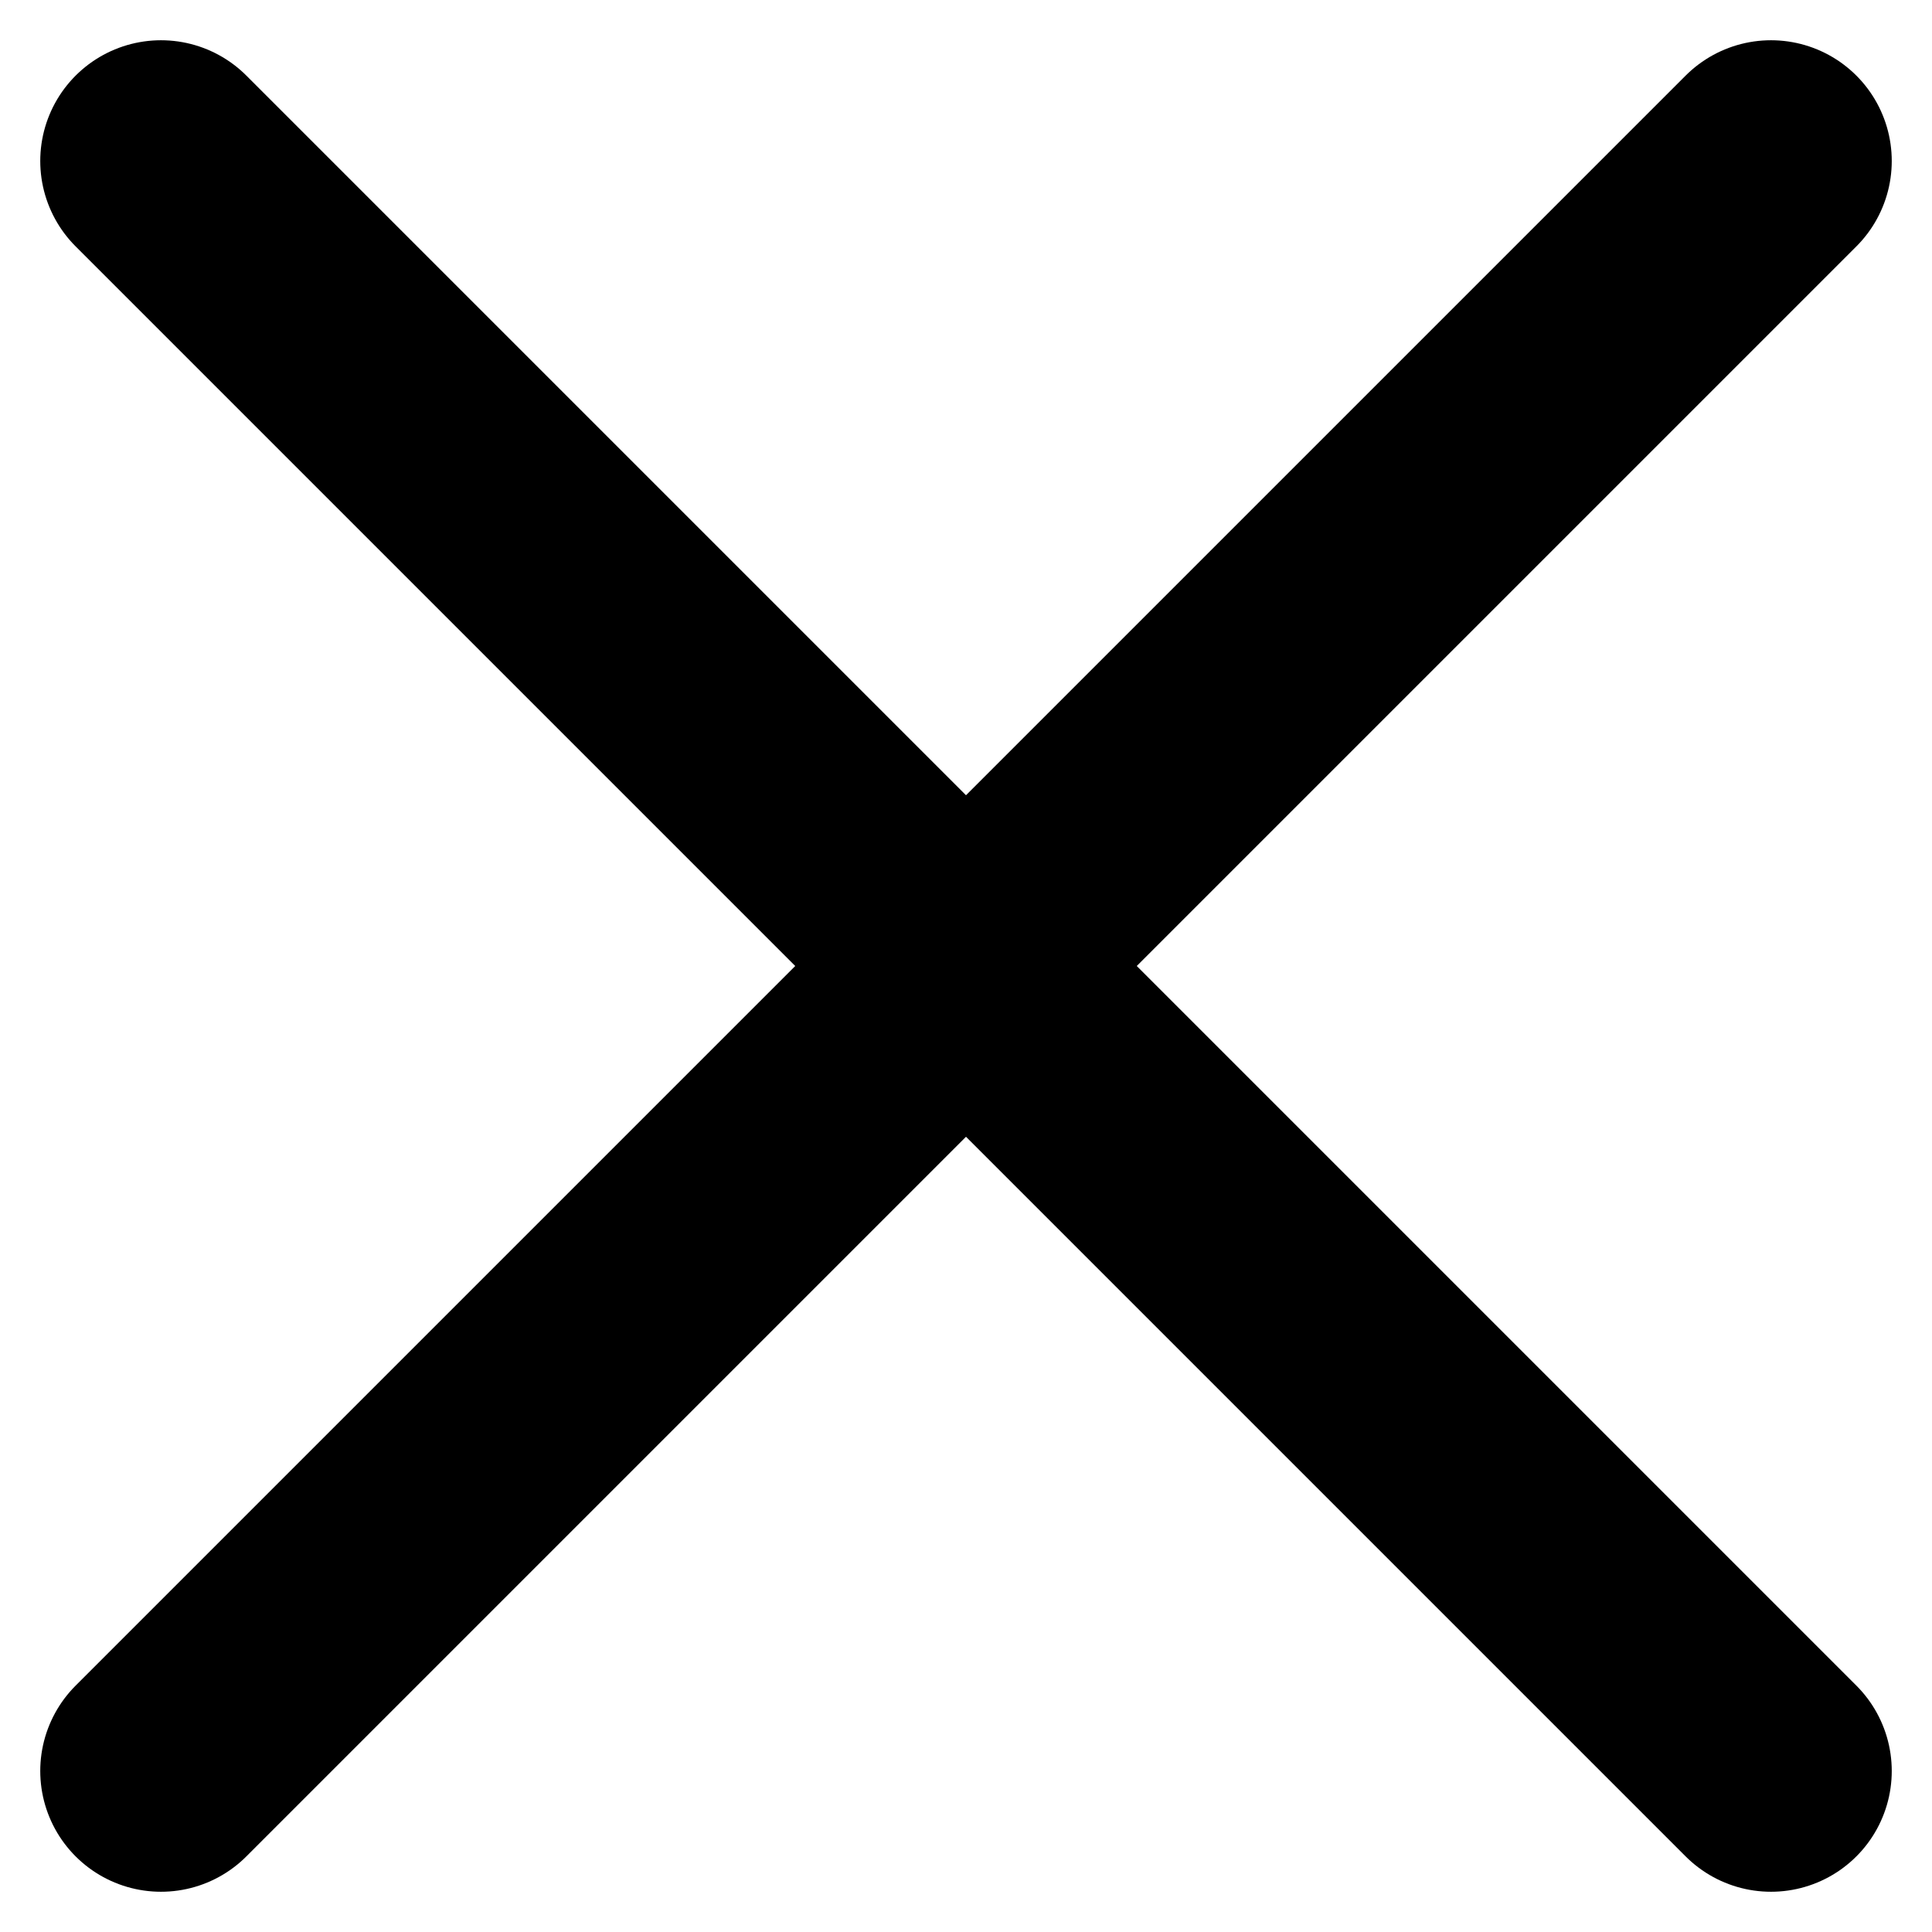
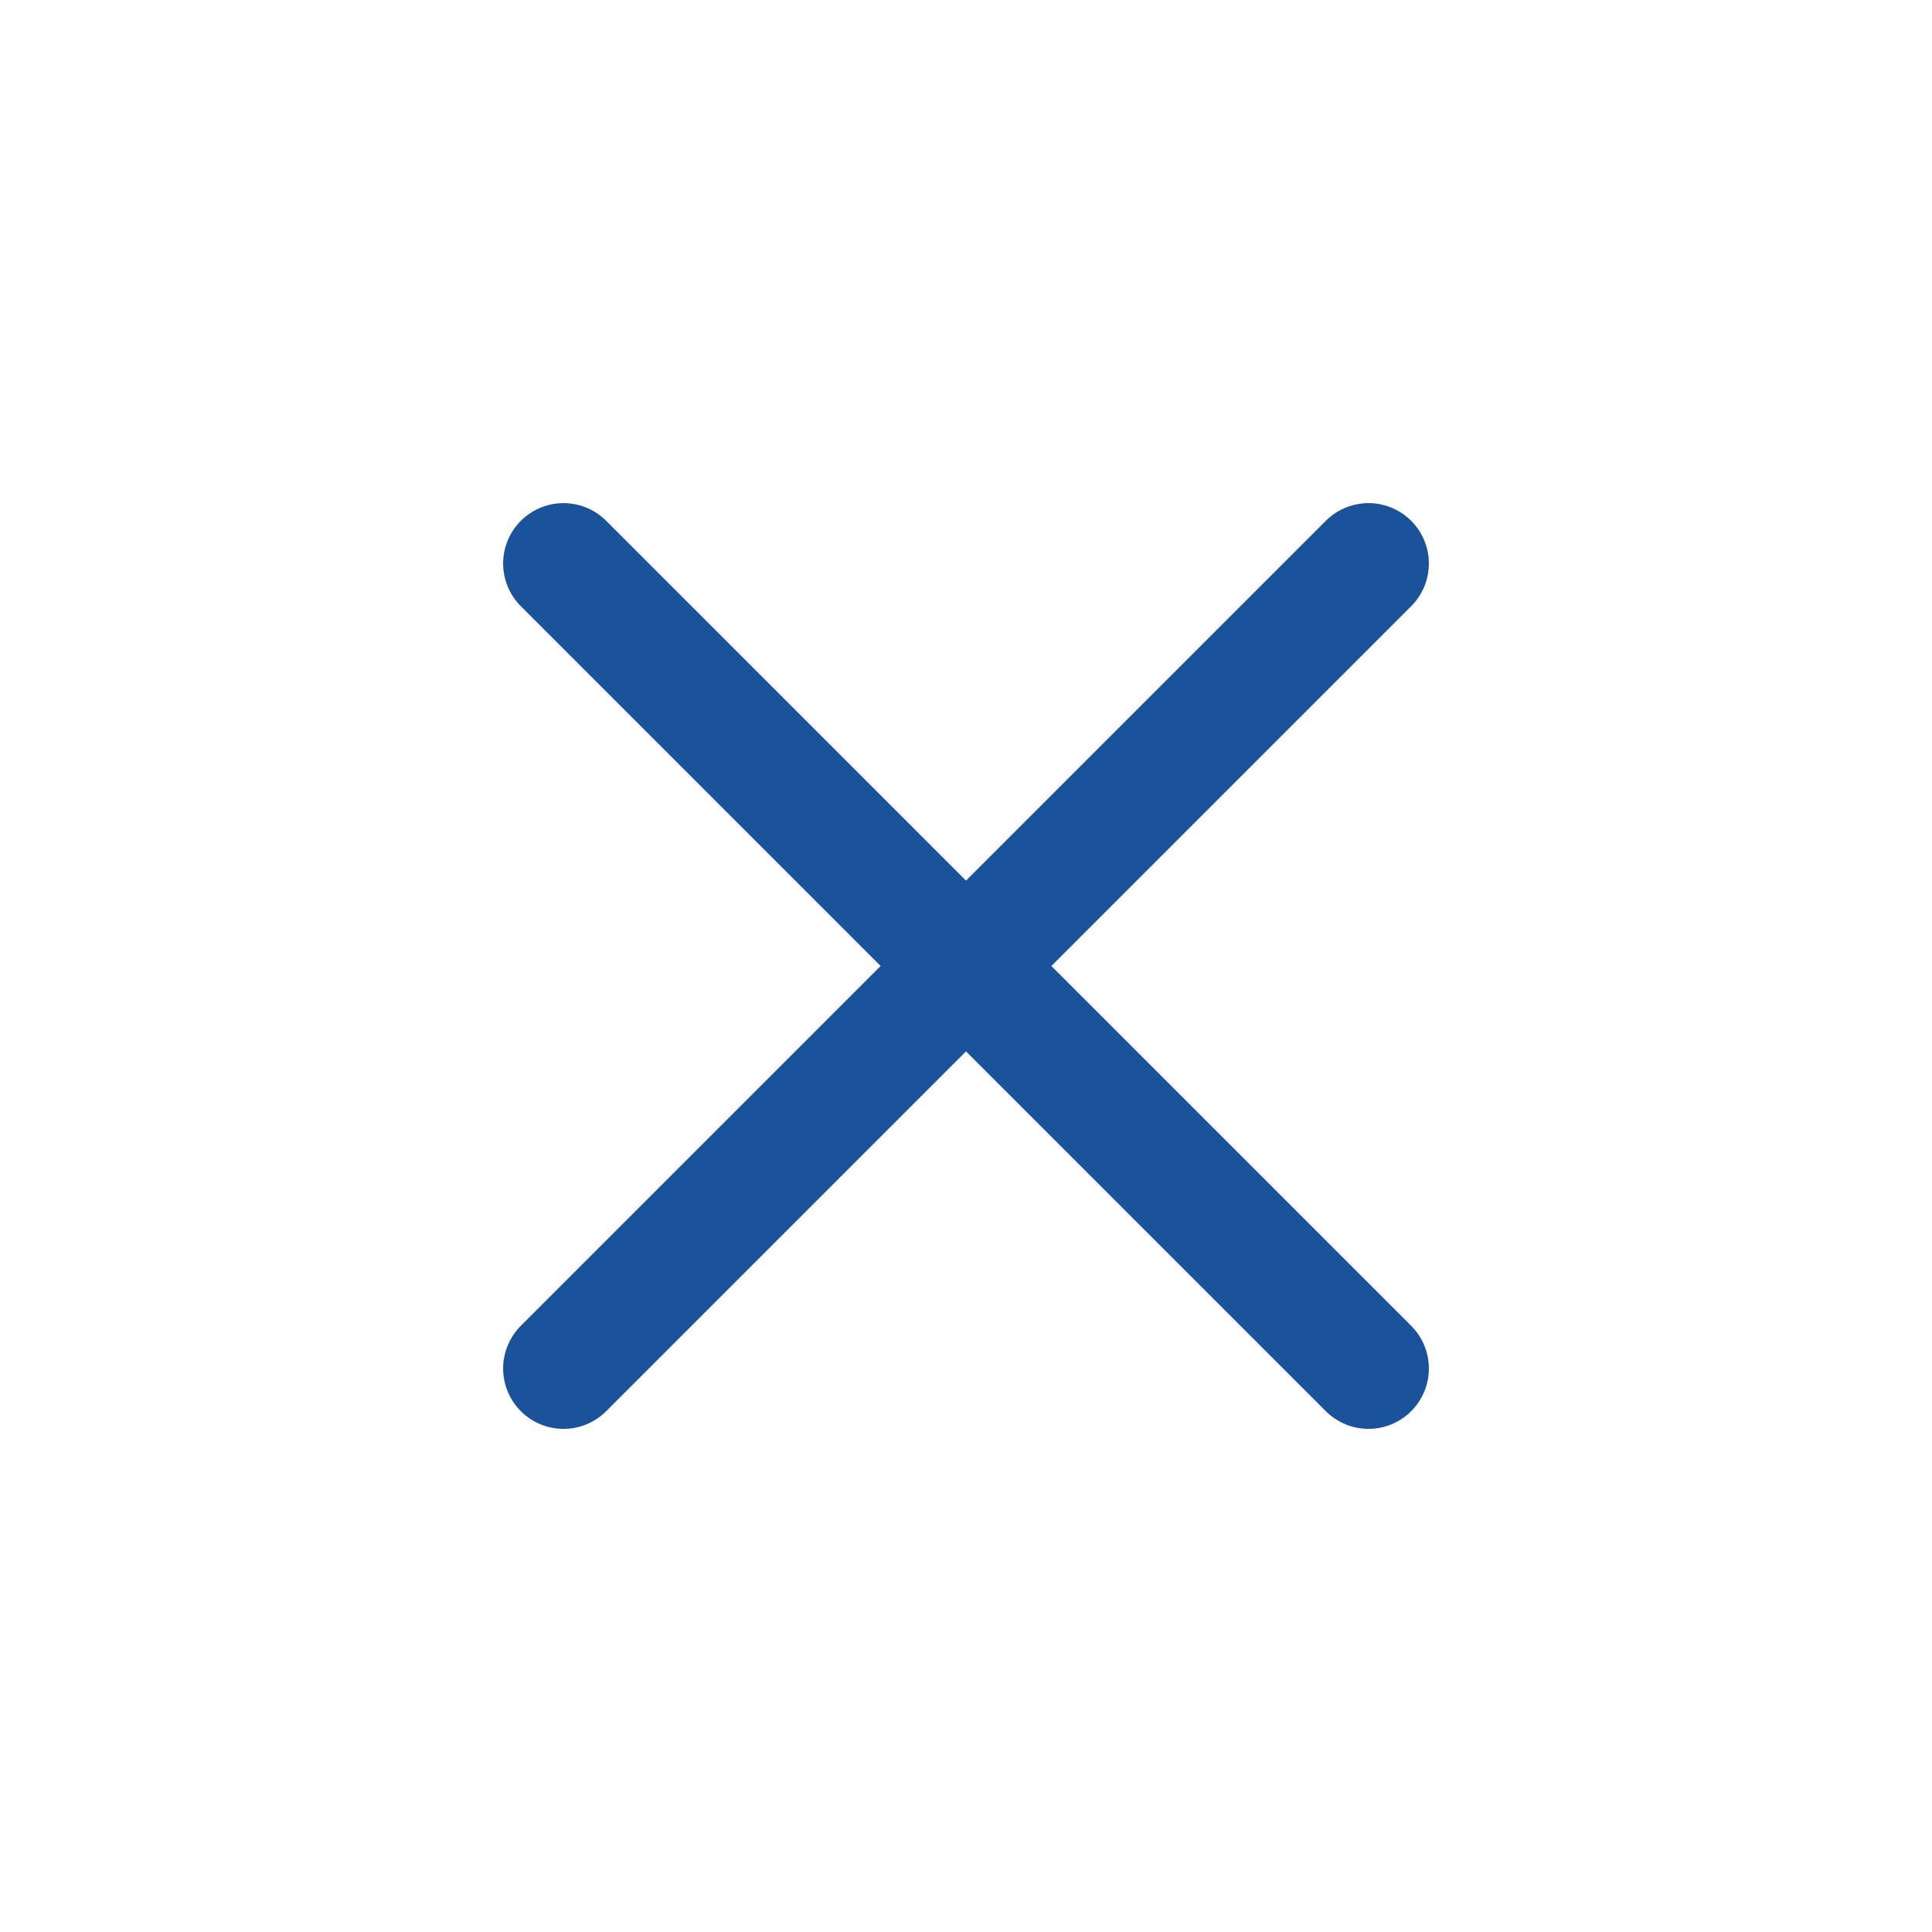
- <svg xmlns="http://www.w3.org/2000/svg" width="12" height="12" viewBox="0 0 12 12" fill="none">
-   <path d="M11 1L1 11M1 1L11 11" stroke="black" stroke-width="1.5" stroke-linecap="round" stroke-linejoin="round" />
+ <svg xmlns="http://www.w3.org/2000/svg" width="24" height="24" viewBox="0 0 24 24" fill="none">
+   <path d="M17 7L7 17M7 7L17 17" stroke="#1B539A" stroke-width="1.5" stroke-linecap="round" stroke-linejoin="round" />
</svg>
